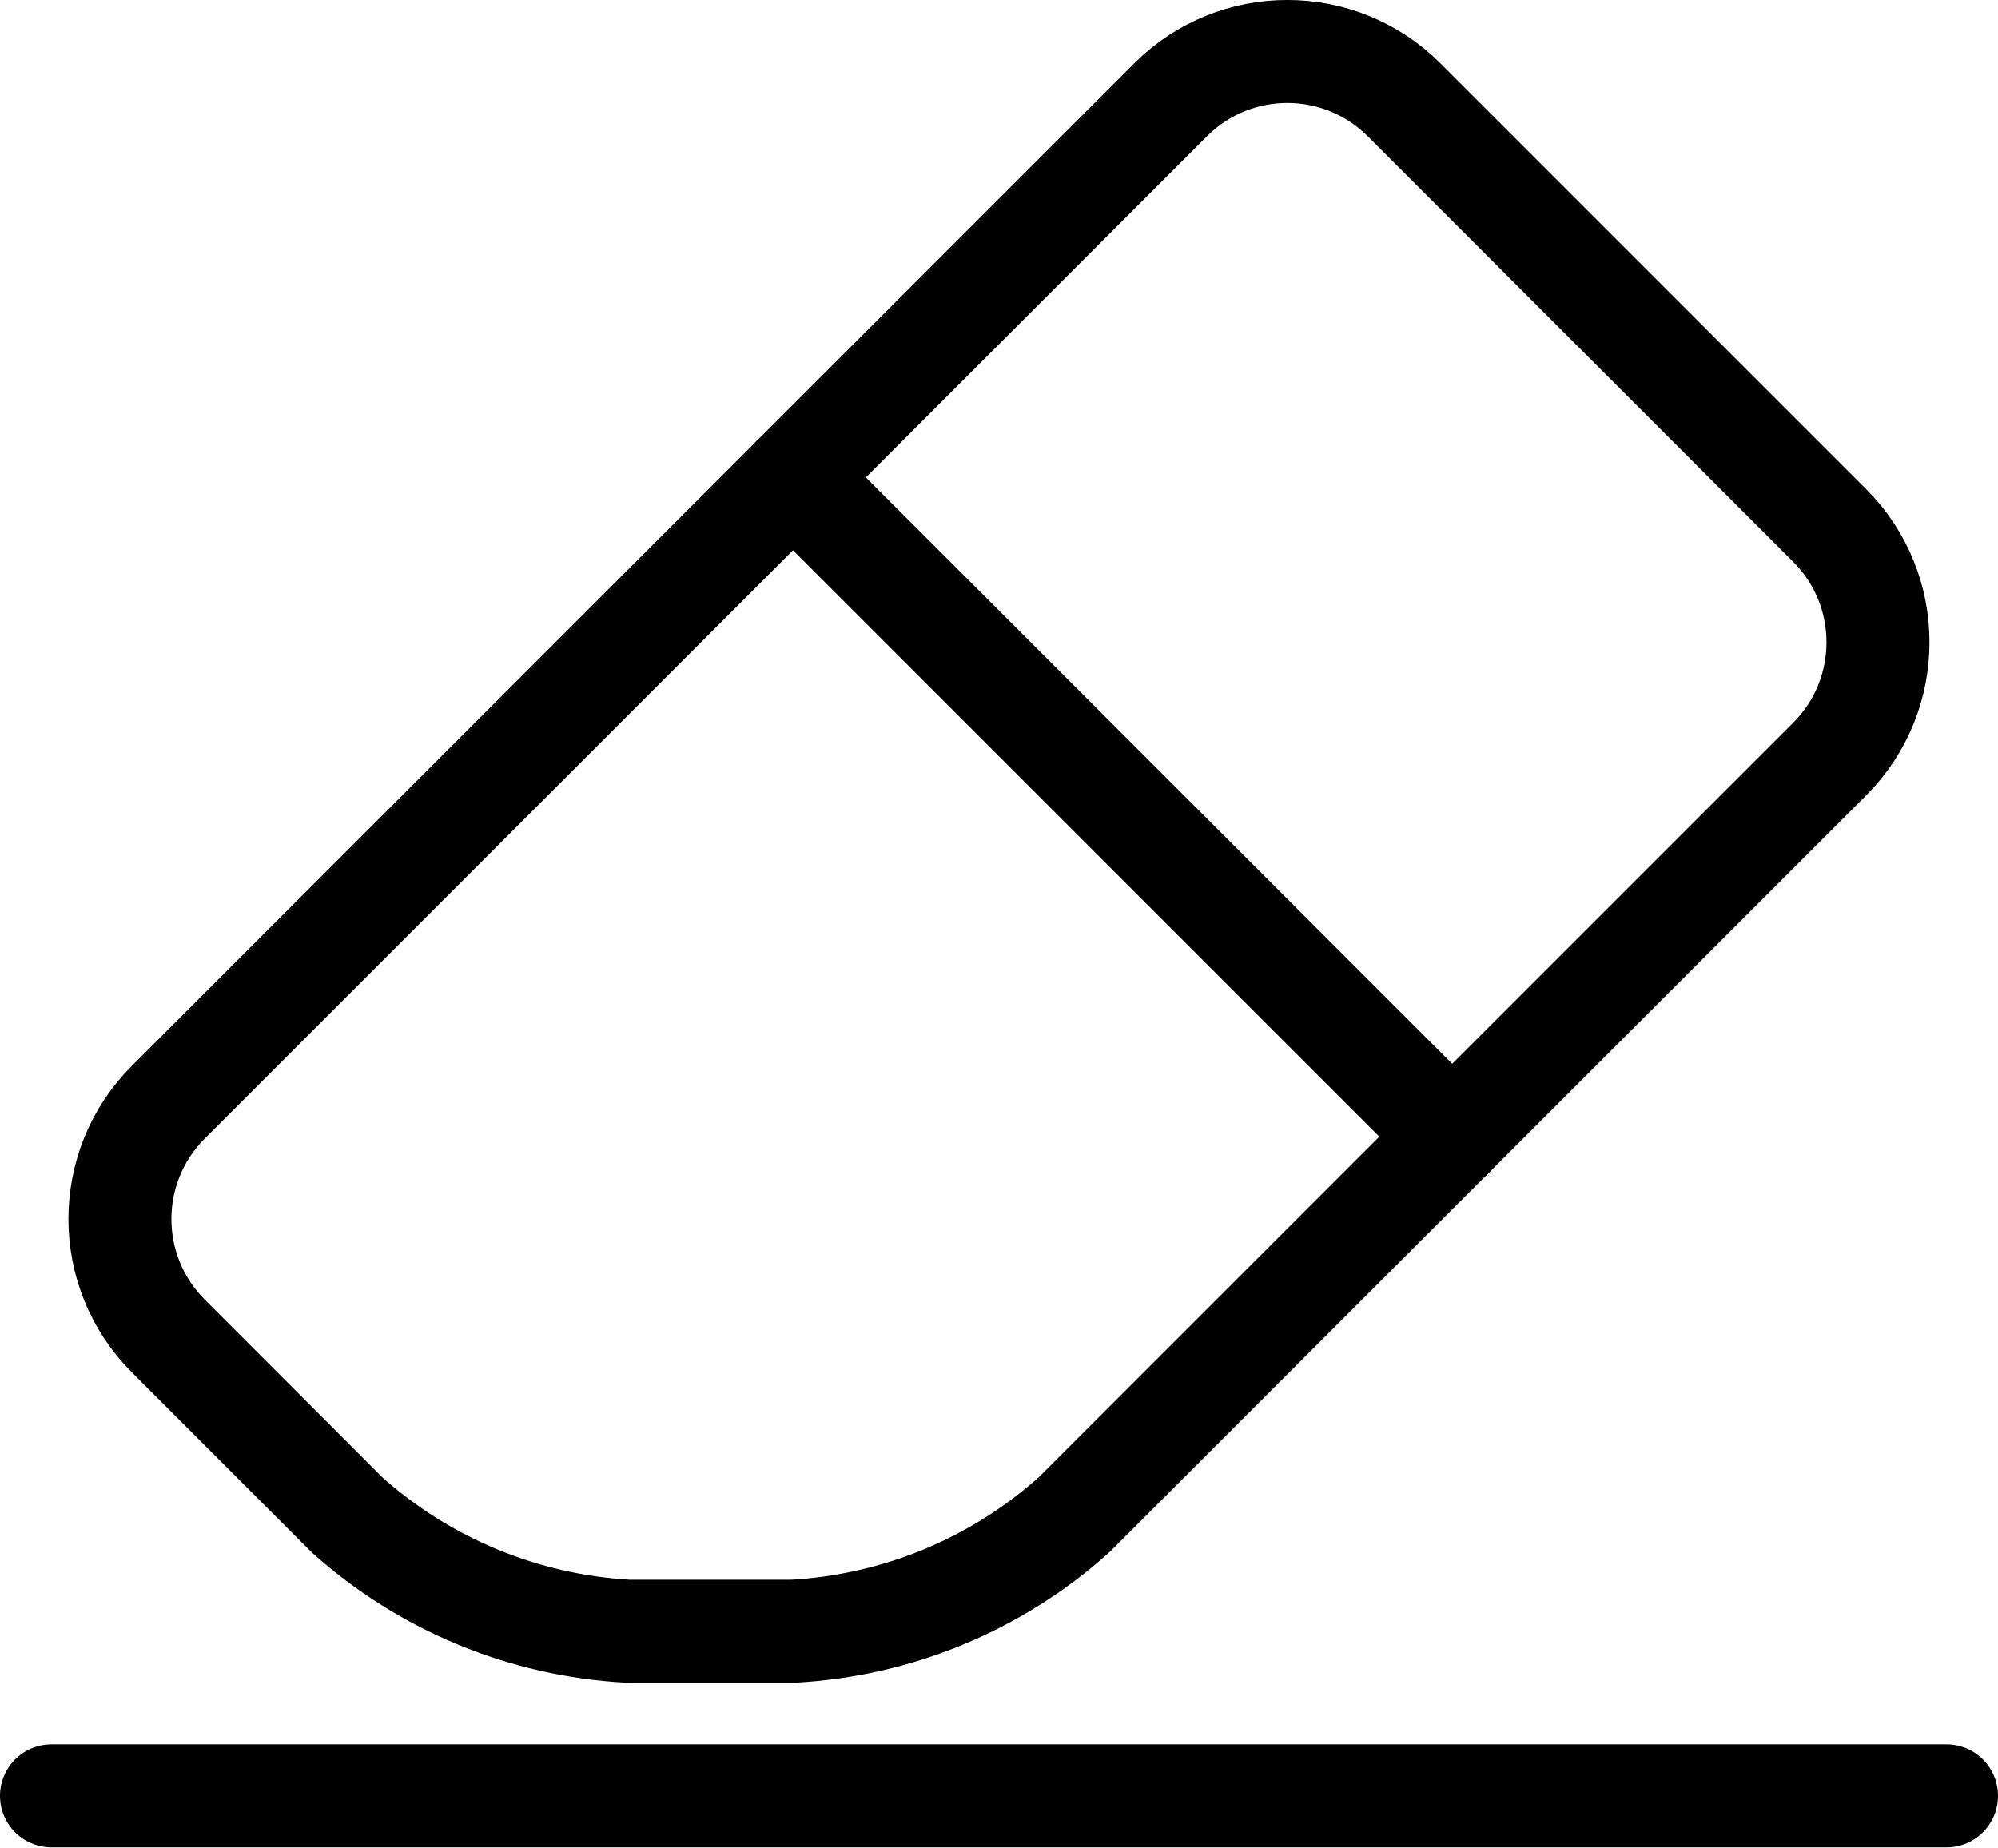
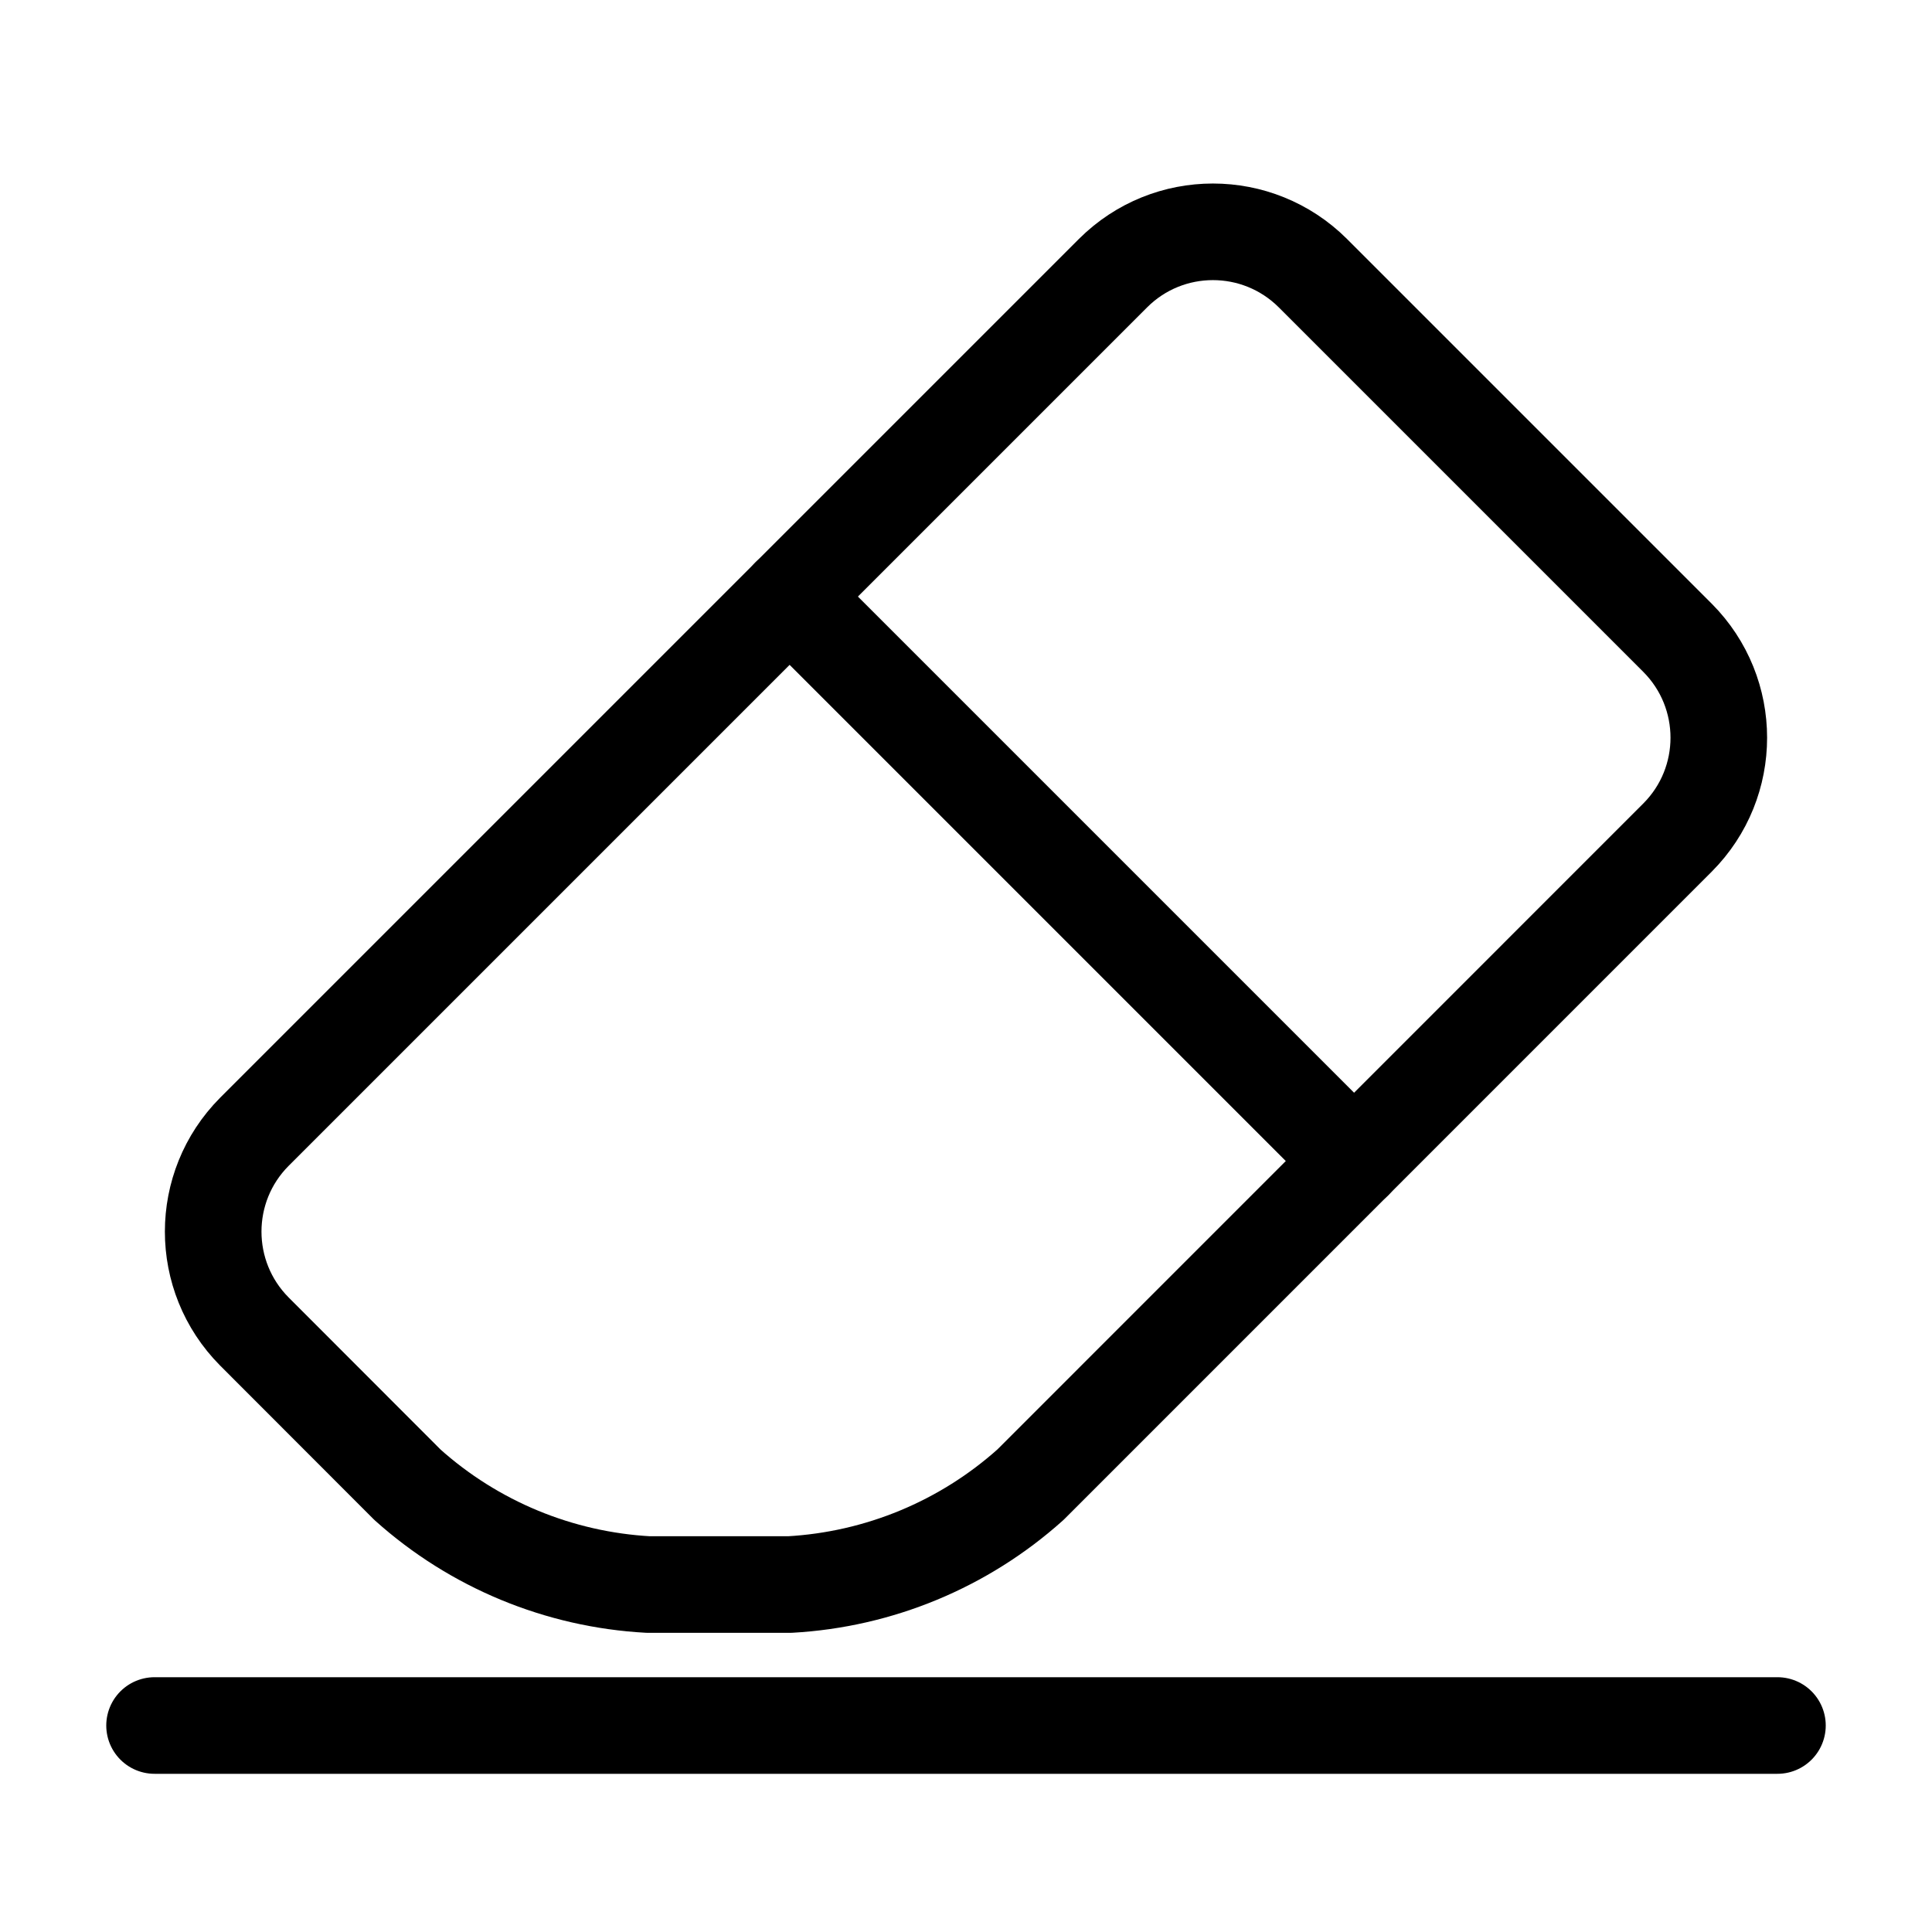
- <svg xmlns="http://www.w3.org/2000/svg" width="24.25px" height="22.418px" viewBox="0 0 24.25 22.418" version="1.1">
+ <svg xmlns="http://www.w3.org/2000/svg" width="25px" height="25px" viewBox="0 0 25 25" version="1.1">
  <g id="Artboards" stroke="none" stroke-width="1" fill="none" fill-rule="evenodd">
-     <g id="Segmentation---assets" transform="translate(-83.375, -106.3752)">
-       <g id="icon-tool-eraser" transform="translate(83, 105)">
-         <g id="eraser-1" transform="translate(1, 2)" stroke="currentColor" stroke-linecap="round" stroke-linejoin="round" stroke-width="1.25">
-           <path d="M7,19.171 C5.734,19.102 4.529,18.603 3.585,17.757 L1.414,15.584 C0.636,14.801 0.636,13.537 1.414,12.755 L13.585,0.584 C14.367,-0.195 15.632,-0.195 16.414,0.584 L21.585,5.755 C22.363,6.537 22.363,7.801 21.585,8.584 L12.414,17.755 C11.471,18.602 10.266,19.101 9,19.171 L7,19.171 Z" id="Path" />
-           <line x1="9" y1="5.169" x2="17" y2="13.169" id="Path" />
-           <line x1="0" y1="21.169" x2="23" y2="21.169" id="Path" />
-         </g>
+     <g id="Segmentation---assets" transform="translate(-83, -145)">
+       <g id="icon-tool-eraser" transform="translate(83, 145)">
+         <path d="M8.391,20.504 C7.235,20.441 6.135,19.986 5.273,19.213 L3.291,17.229 C2.581,16.514 2.581,15.36 3.291,14.646 L14.404,3.533 C15.118,2.822 16.272,2.822 16.987,3.533 L21.708,8.254 C22.419,8.969 22.419,10.123 21.708,10.837 L13.335,19.211 C12.473,19.984 11.373,20.44 10.217,20.504 L8.391,20.504 Z" id="Path" stroke="currentColor" stroke-width="1.25" stroke-linecap="round" stroke-linejoin="round" />
+         <line x1="10.217" y1="7.719" x2="17.522" y2="15.024" id="Path" stroke="currentColor" stroke-width="1.25" stroke-linecap="round" stroke-linejoin="round" />
+         <line x1="2" y1="22.328" x2="23" y2="22.328" id="Path" stroke="currentColor" stroke-width="1.25" stroke-linecap="round" stroke-linejoin="round" />
        <rect id="Rectangle" x="0" y="0" width="25" height="25" />
      </g>
    </g>
  </g>
</svg>
